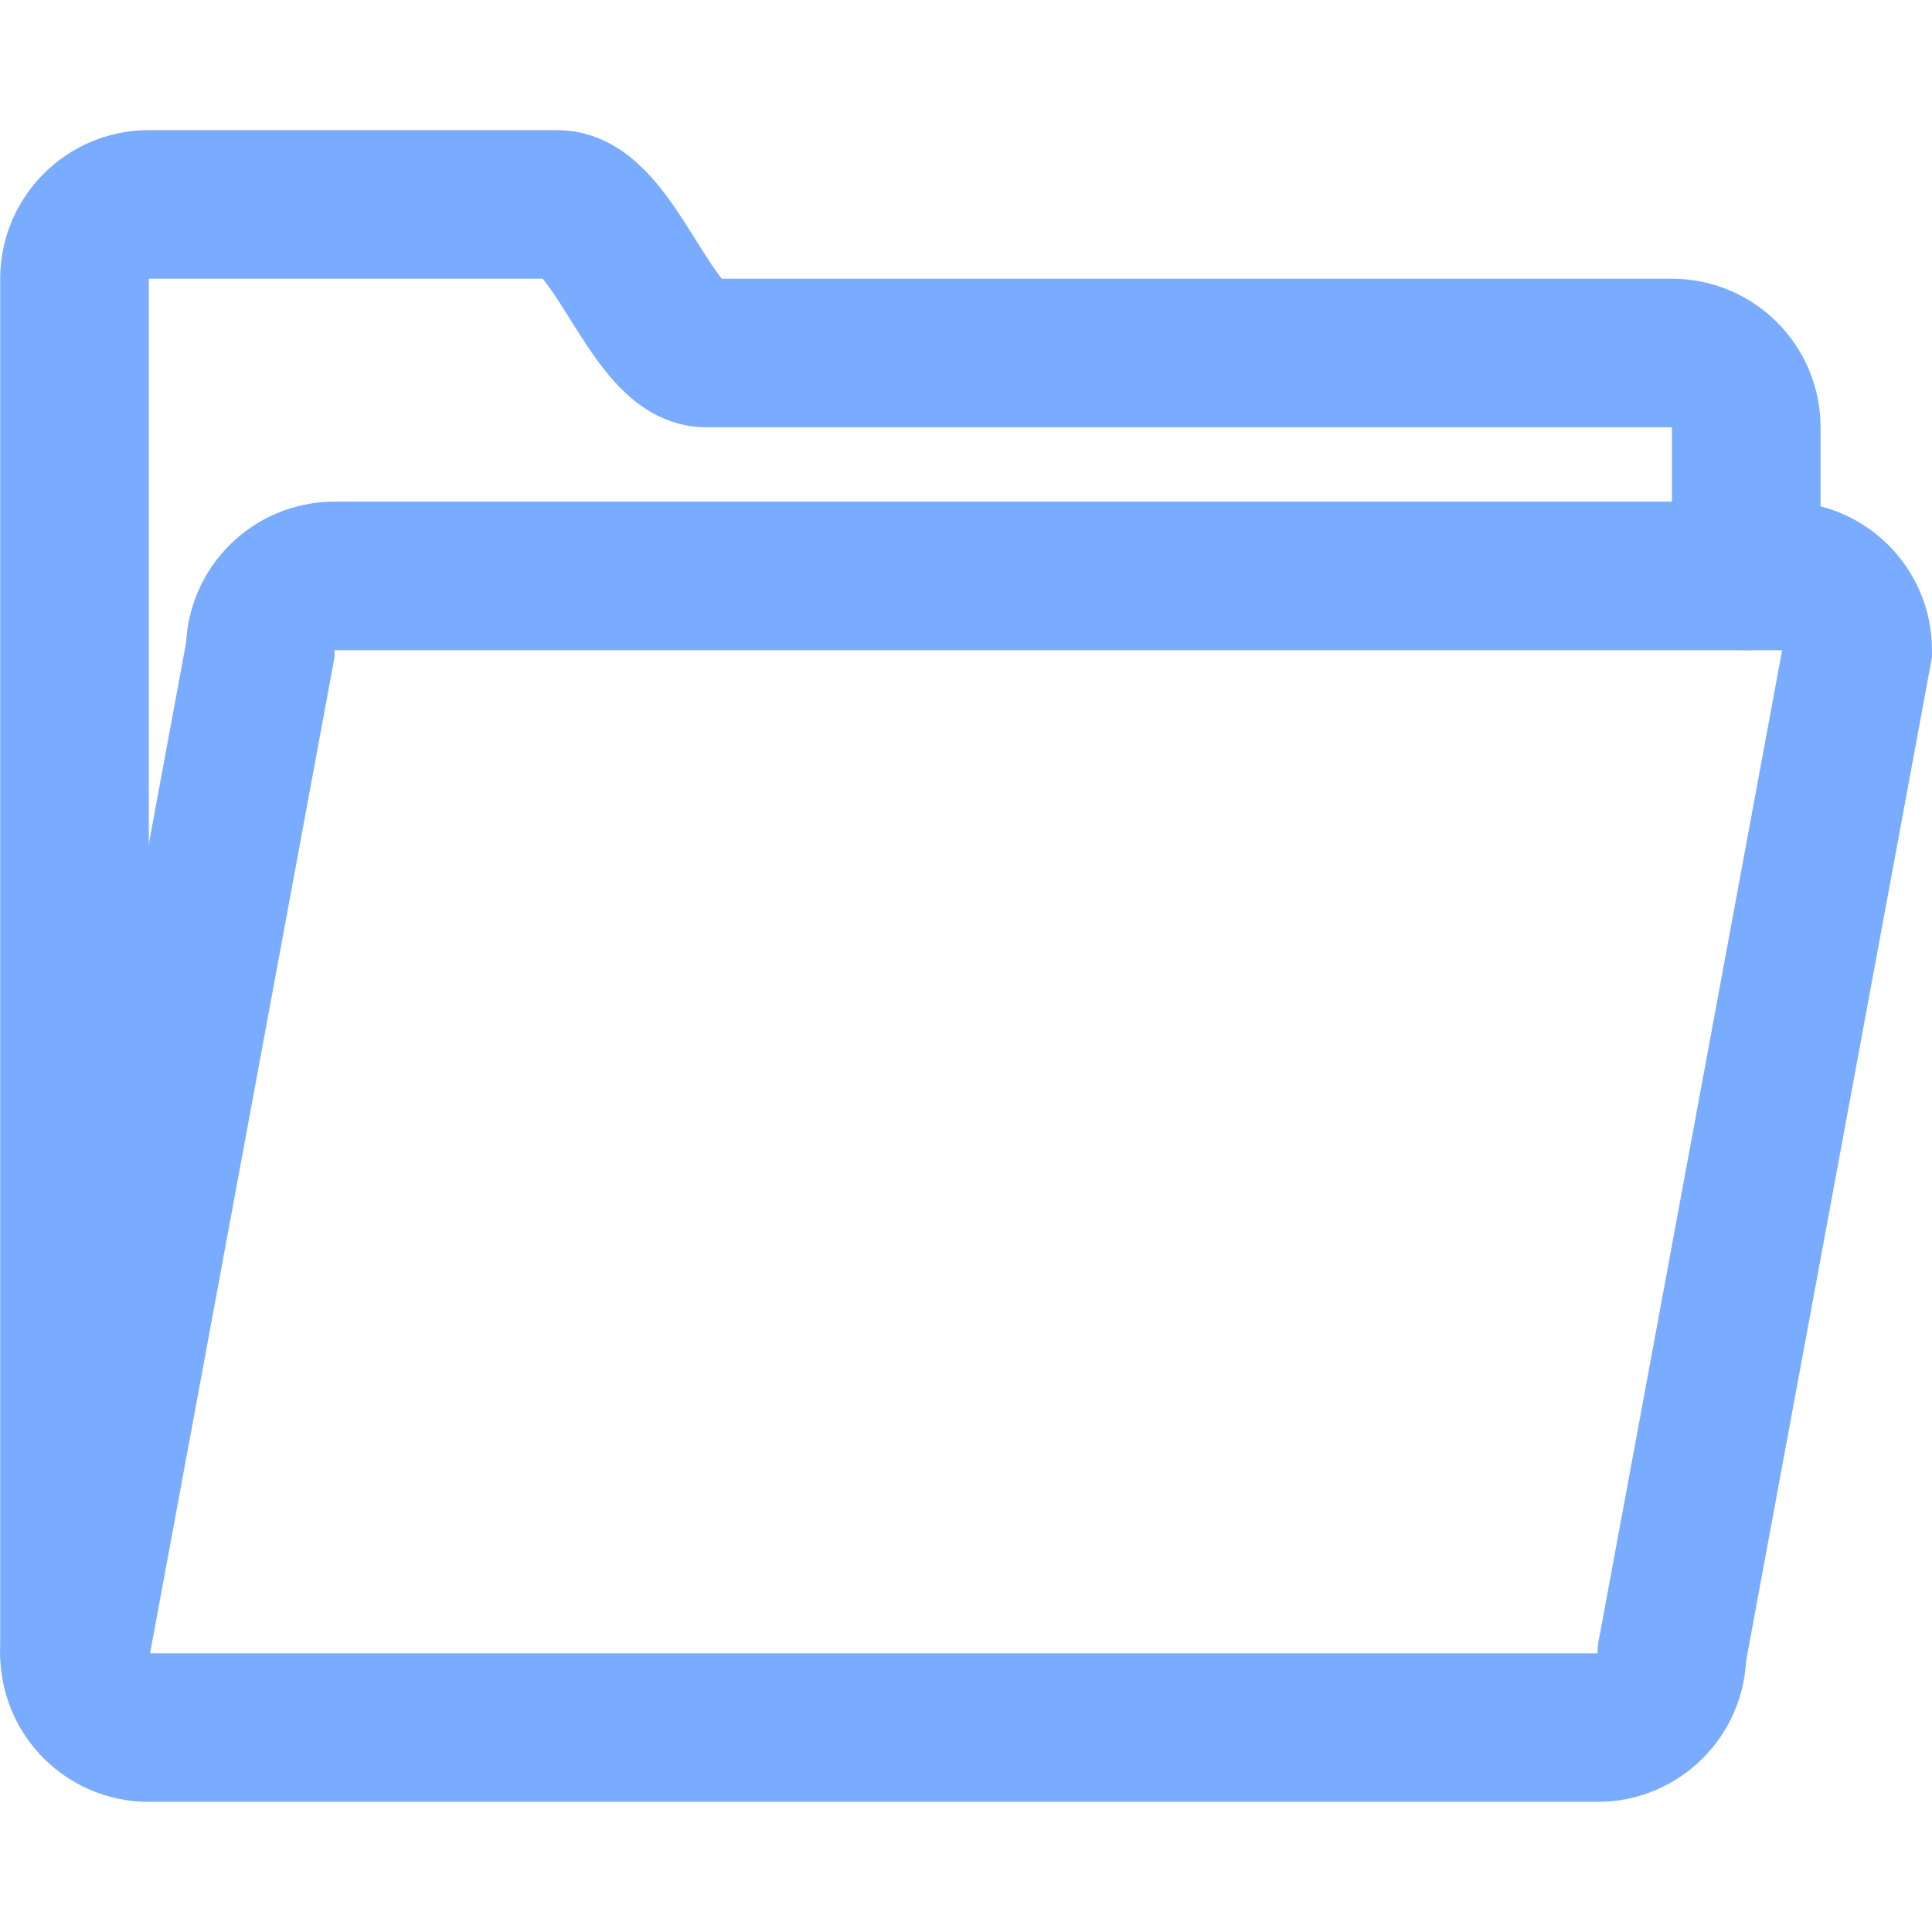
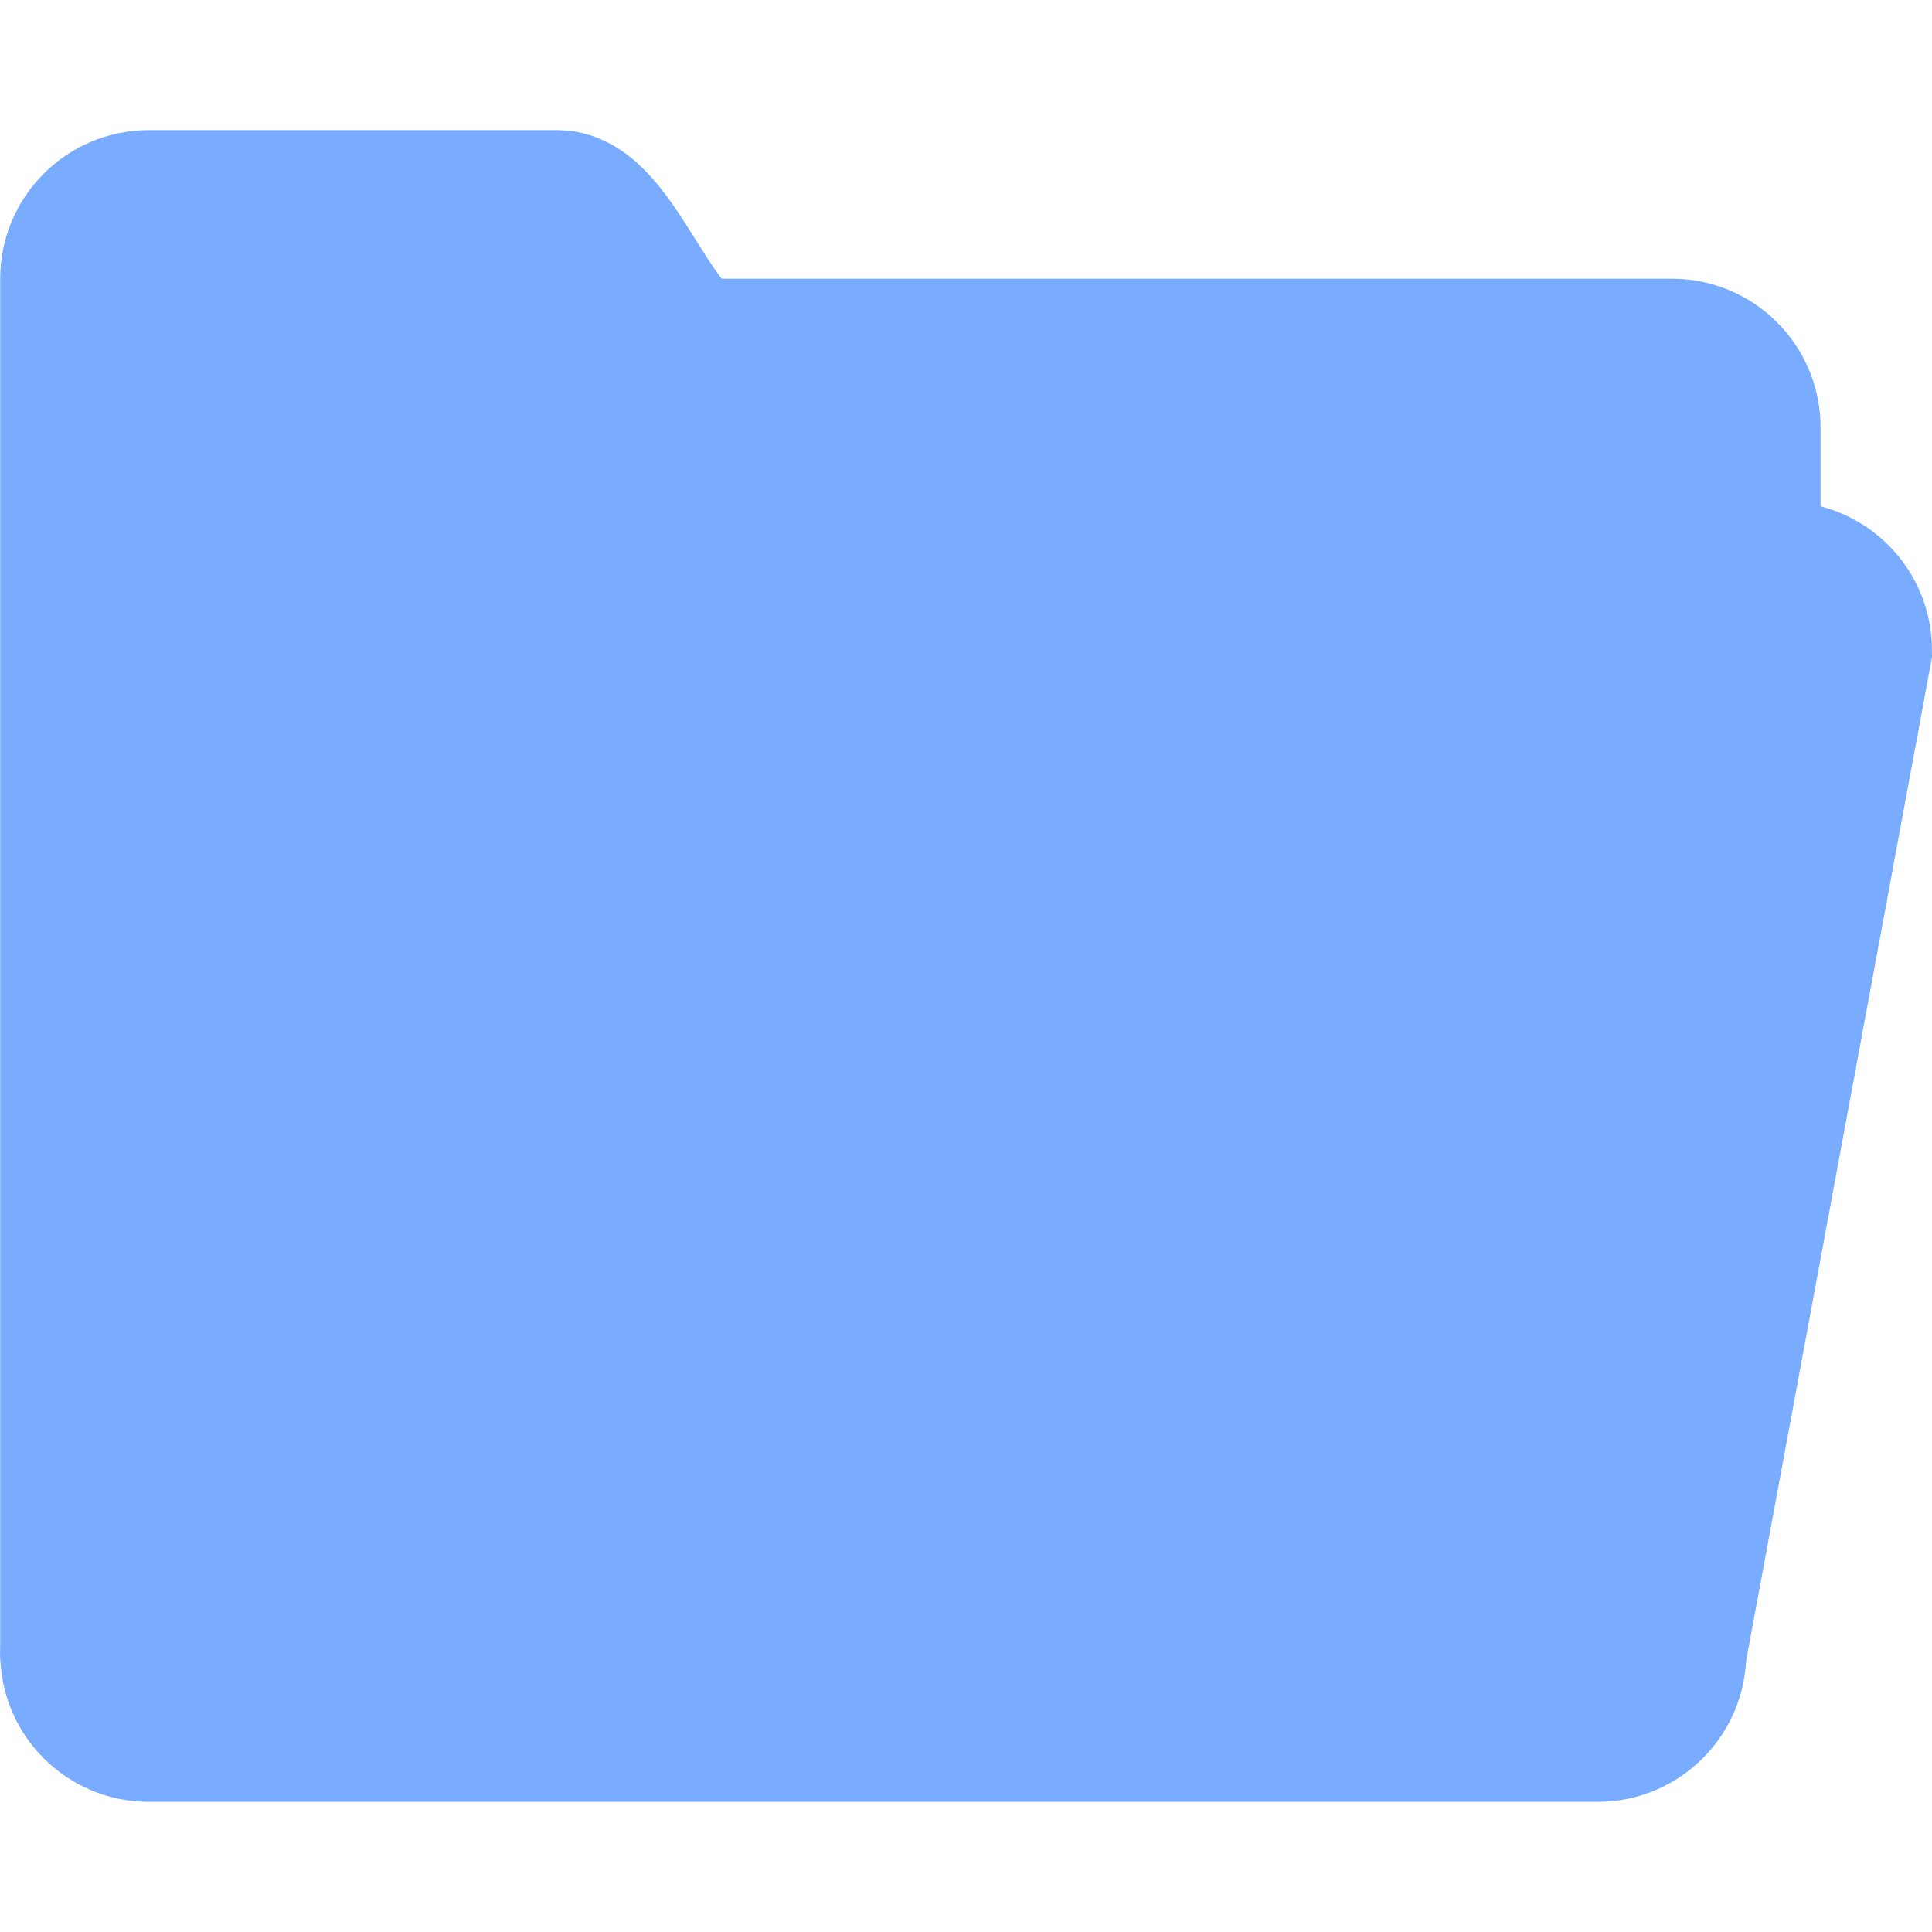
<svg xmlns="http://www.w3.org/2000/svg" enable-background="new 0 0 50 50" height="50px" id="Layer_1" version="1.1" viewBox="0 0 50 50" width="50px" xml:space="preserve">
  <defs id="defs11" />
-   <g id="g818" style="fill:none;stroke:#79abff;stroke-width:4;stroke-miterlimit:4;stroke-dasharray:none;stroke-opacity:1" transform="matrix(0.9614395,0,0,0.9614395,0.9665835,0.4832917)">
-     <path style="fill:none;fill-opacity:1;stroke:#79abff;stroke-width:4;stroke-linecap:round;stroke-miterlimit:4;stroke-dasharray:none;stroke-opacity:1" id="path4" stroke-miterlimit="10" d="M 46,15 V 11 C 46,9.896 45.104,9 44,9 44,9 19.352,9 18,9 16.531,9 15.516,5 14,5 H 3 C 1.896,5 1,5.896 1,7 v 4 29 4 c 0,1.104 0.896,2 2,2 h 39 c 1.104,0 2,-0.896 2,-2" />
-     <path style="fill:none;fill-opacity:1;stroke:#79abff;stroke-width:4;stroke-linecap:round;stroke-miterlimit:4;stroke-dasharray:none;stroke-opacity:1" id="path6" stroke-miterlimit="10" d="M 1,44 6,17 c 0,-1.104 0.896,-2 2,-2 h 39 c 1.104,0 2,0.896 2,2 l -5,27" />
+   <g id="g818" style="fill:#79abff;stroke:#79abff;stroke-width:4;stroke-miterlimit:4;stroke-dasharray:none;stroke-opacity:1;fill-opacity:1" transform="matrix(0.9614395,0,0,0.9614395,0.9665835,0.4832917)">
+     <path style="fill:#79abff;fill-opacity:1;stroke:#79abff;stroke-width:4;stroke-linecap:round;stroke-miterlimit:4;stroke-dasharray:none;stroke-opacity:1" id="path4" stroke-miterlimit="10" d="M 46,15 V 11 C 46,9.896 45.104,9 44,9 44,9 19.352,9 18,9 16.531,9 15.516,5 14,5 H 3 C 1.896,5 1,5.896 1,7 v 4 29 4 c 0,1.104 0.896,2 2,2 h 39 c 1.104,0 2,-0.896 2,-2" />
+     <path style="fill:#79abff;fill-opacity:1;stroke:#79abff;stroke-width:4;stroke-linecap:round;stroke-miterlimit:4;stroke-dasharray:none;stroke-opacity:1" id="path6" stroke-miterlimit="10" d="M 1,44 6,17 c 0,-1.104 0.896,-2 2,-2 h 39 c 1.104,0 2,0.896 2,2 l -5,27" />
  </g>
</svg>
